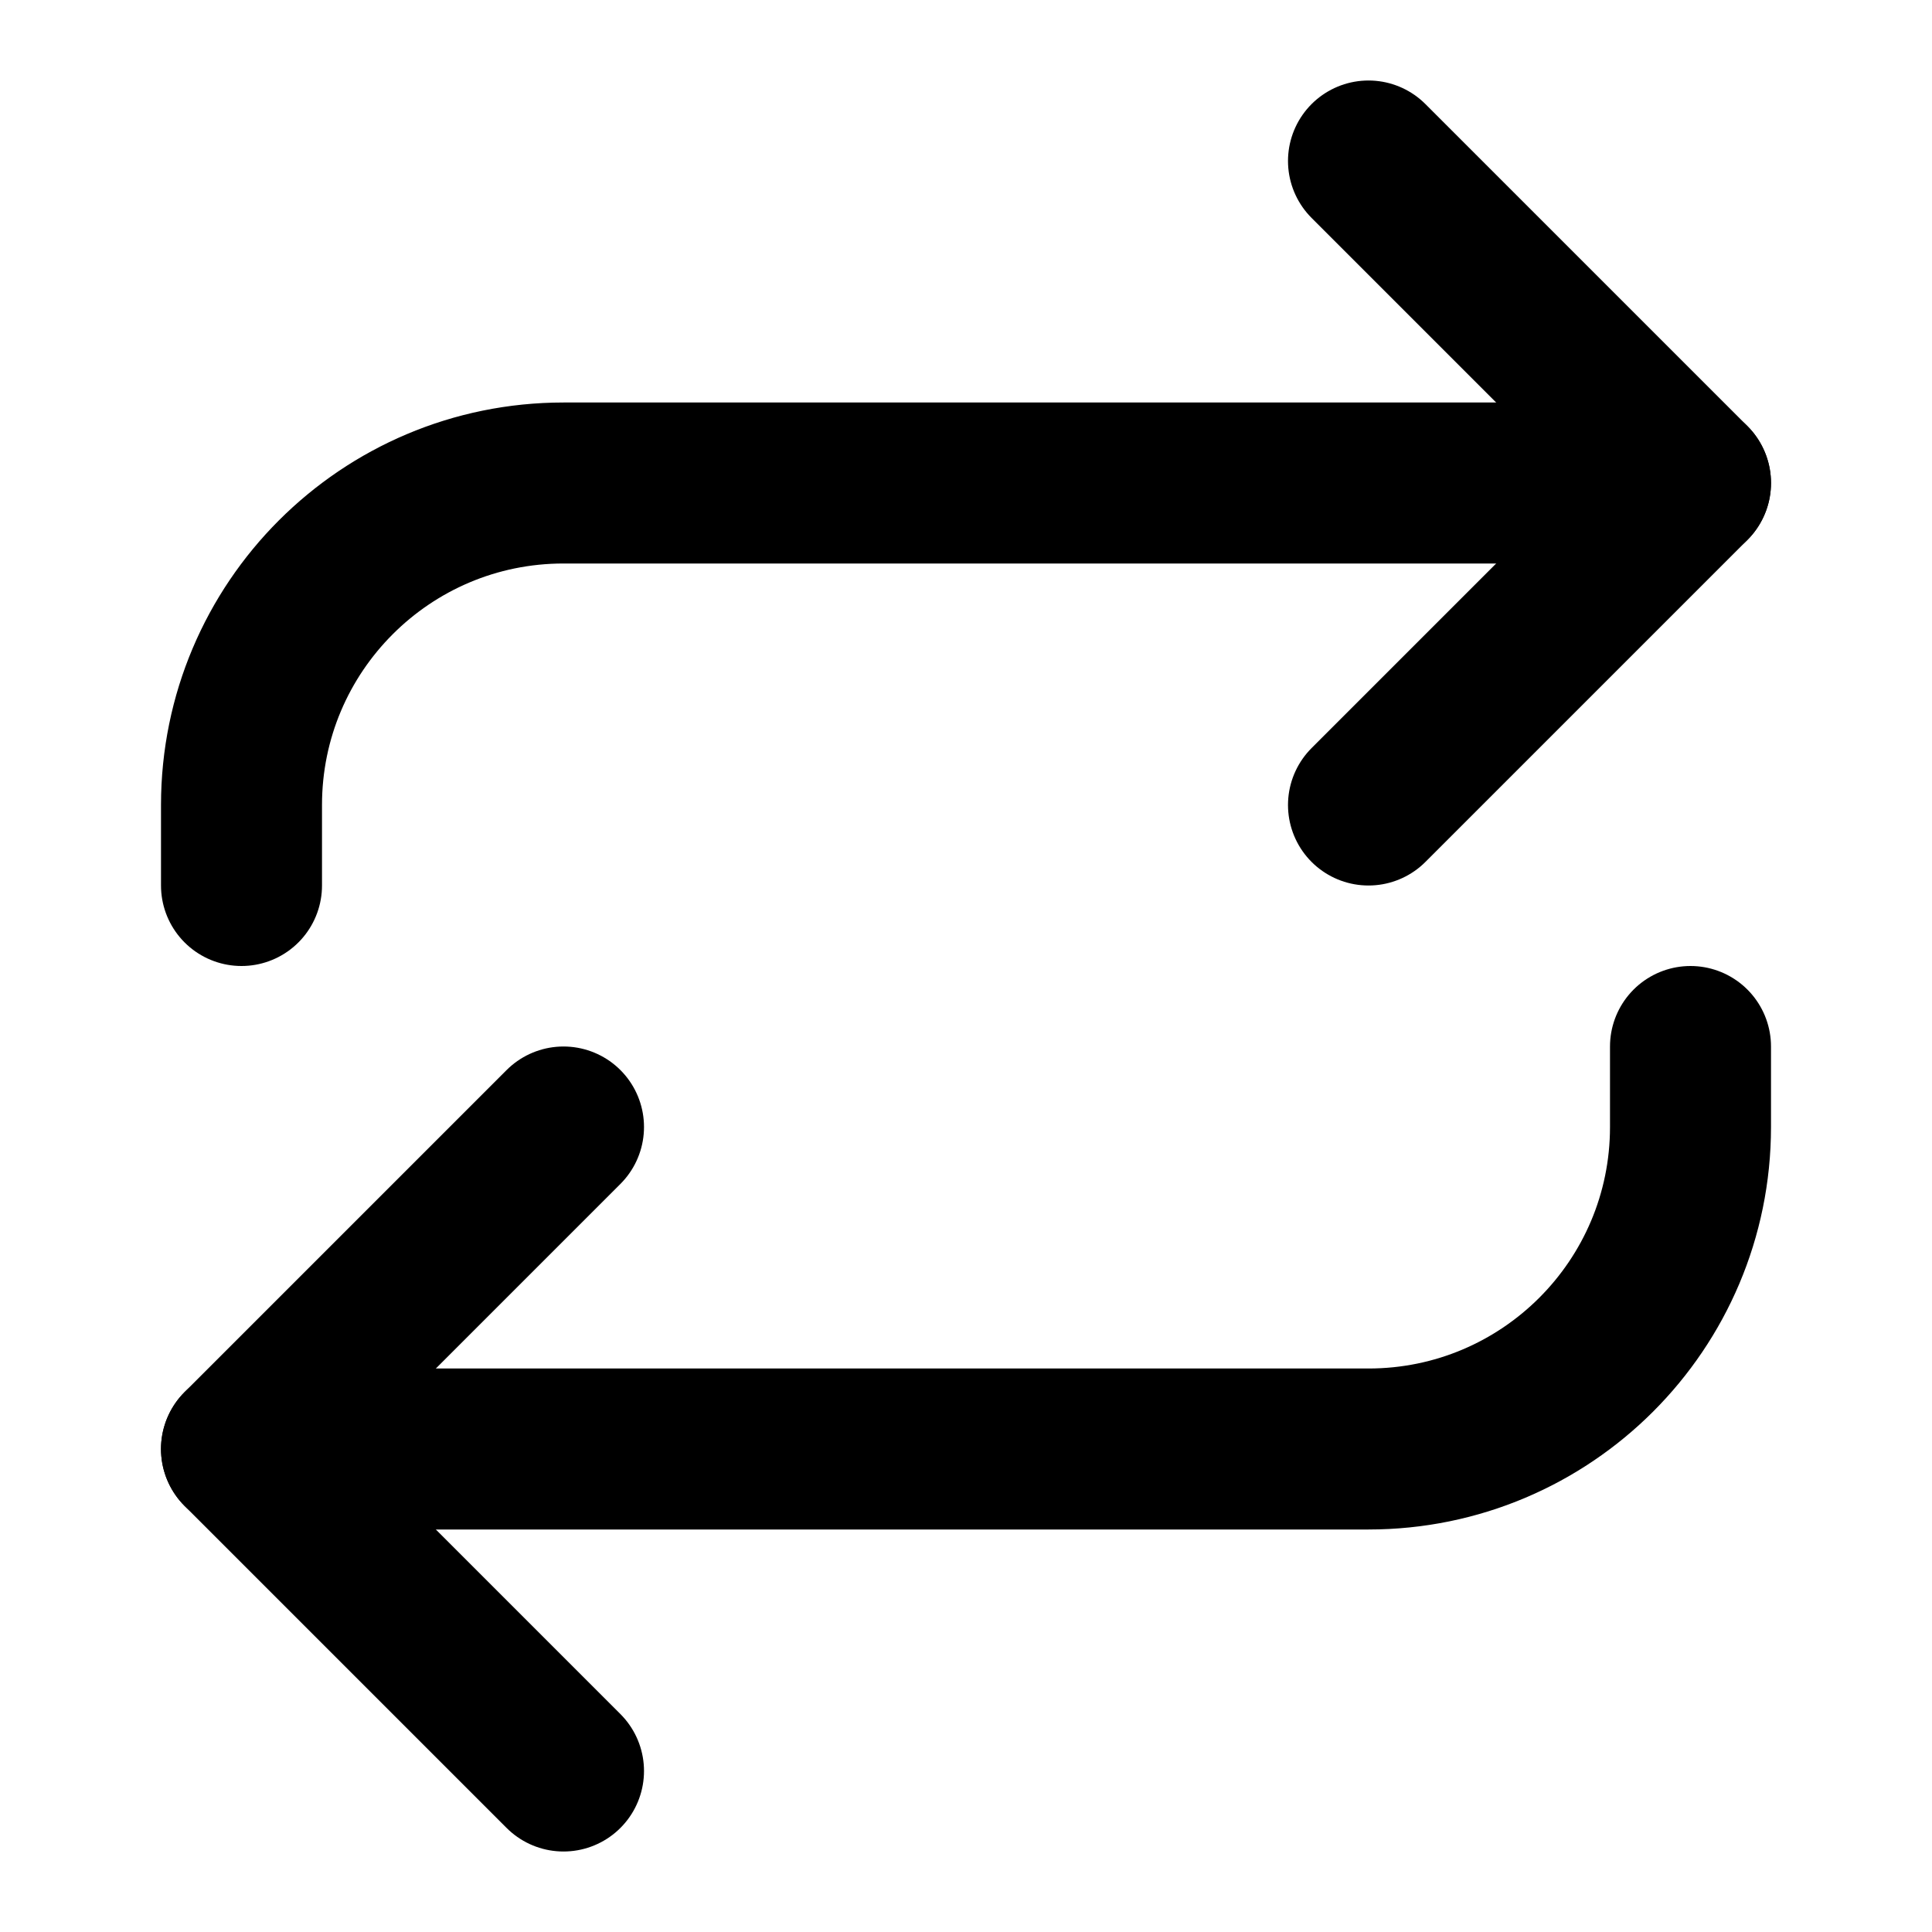
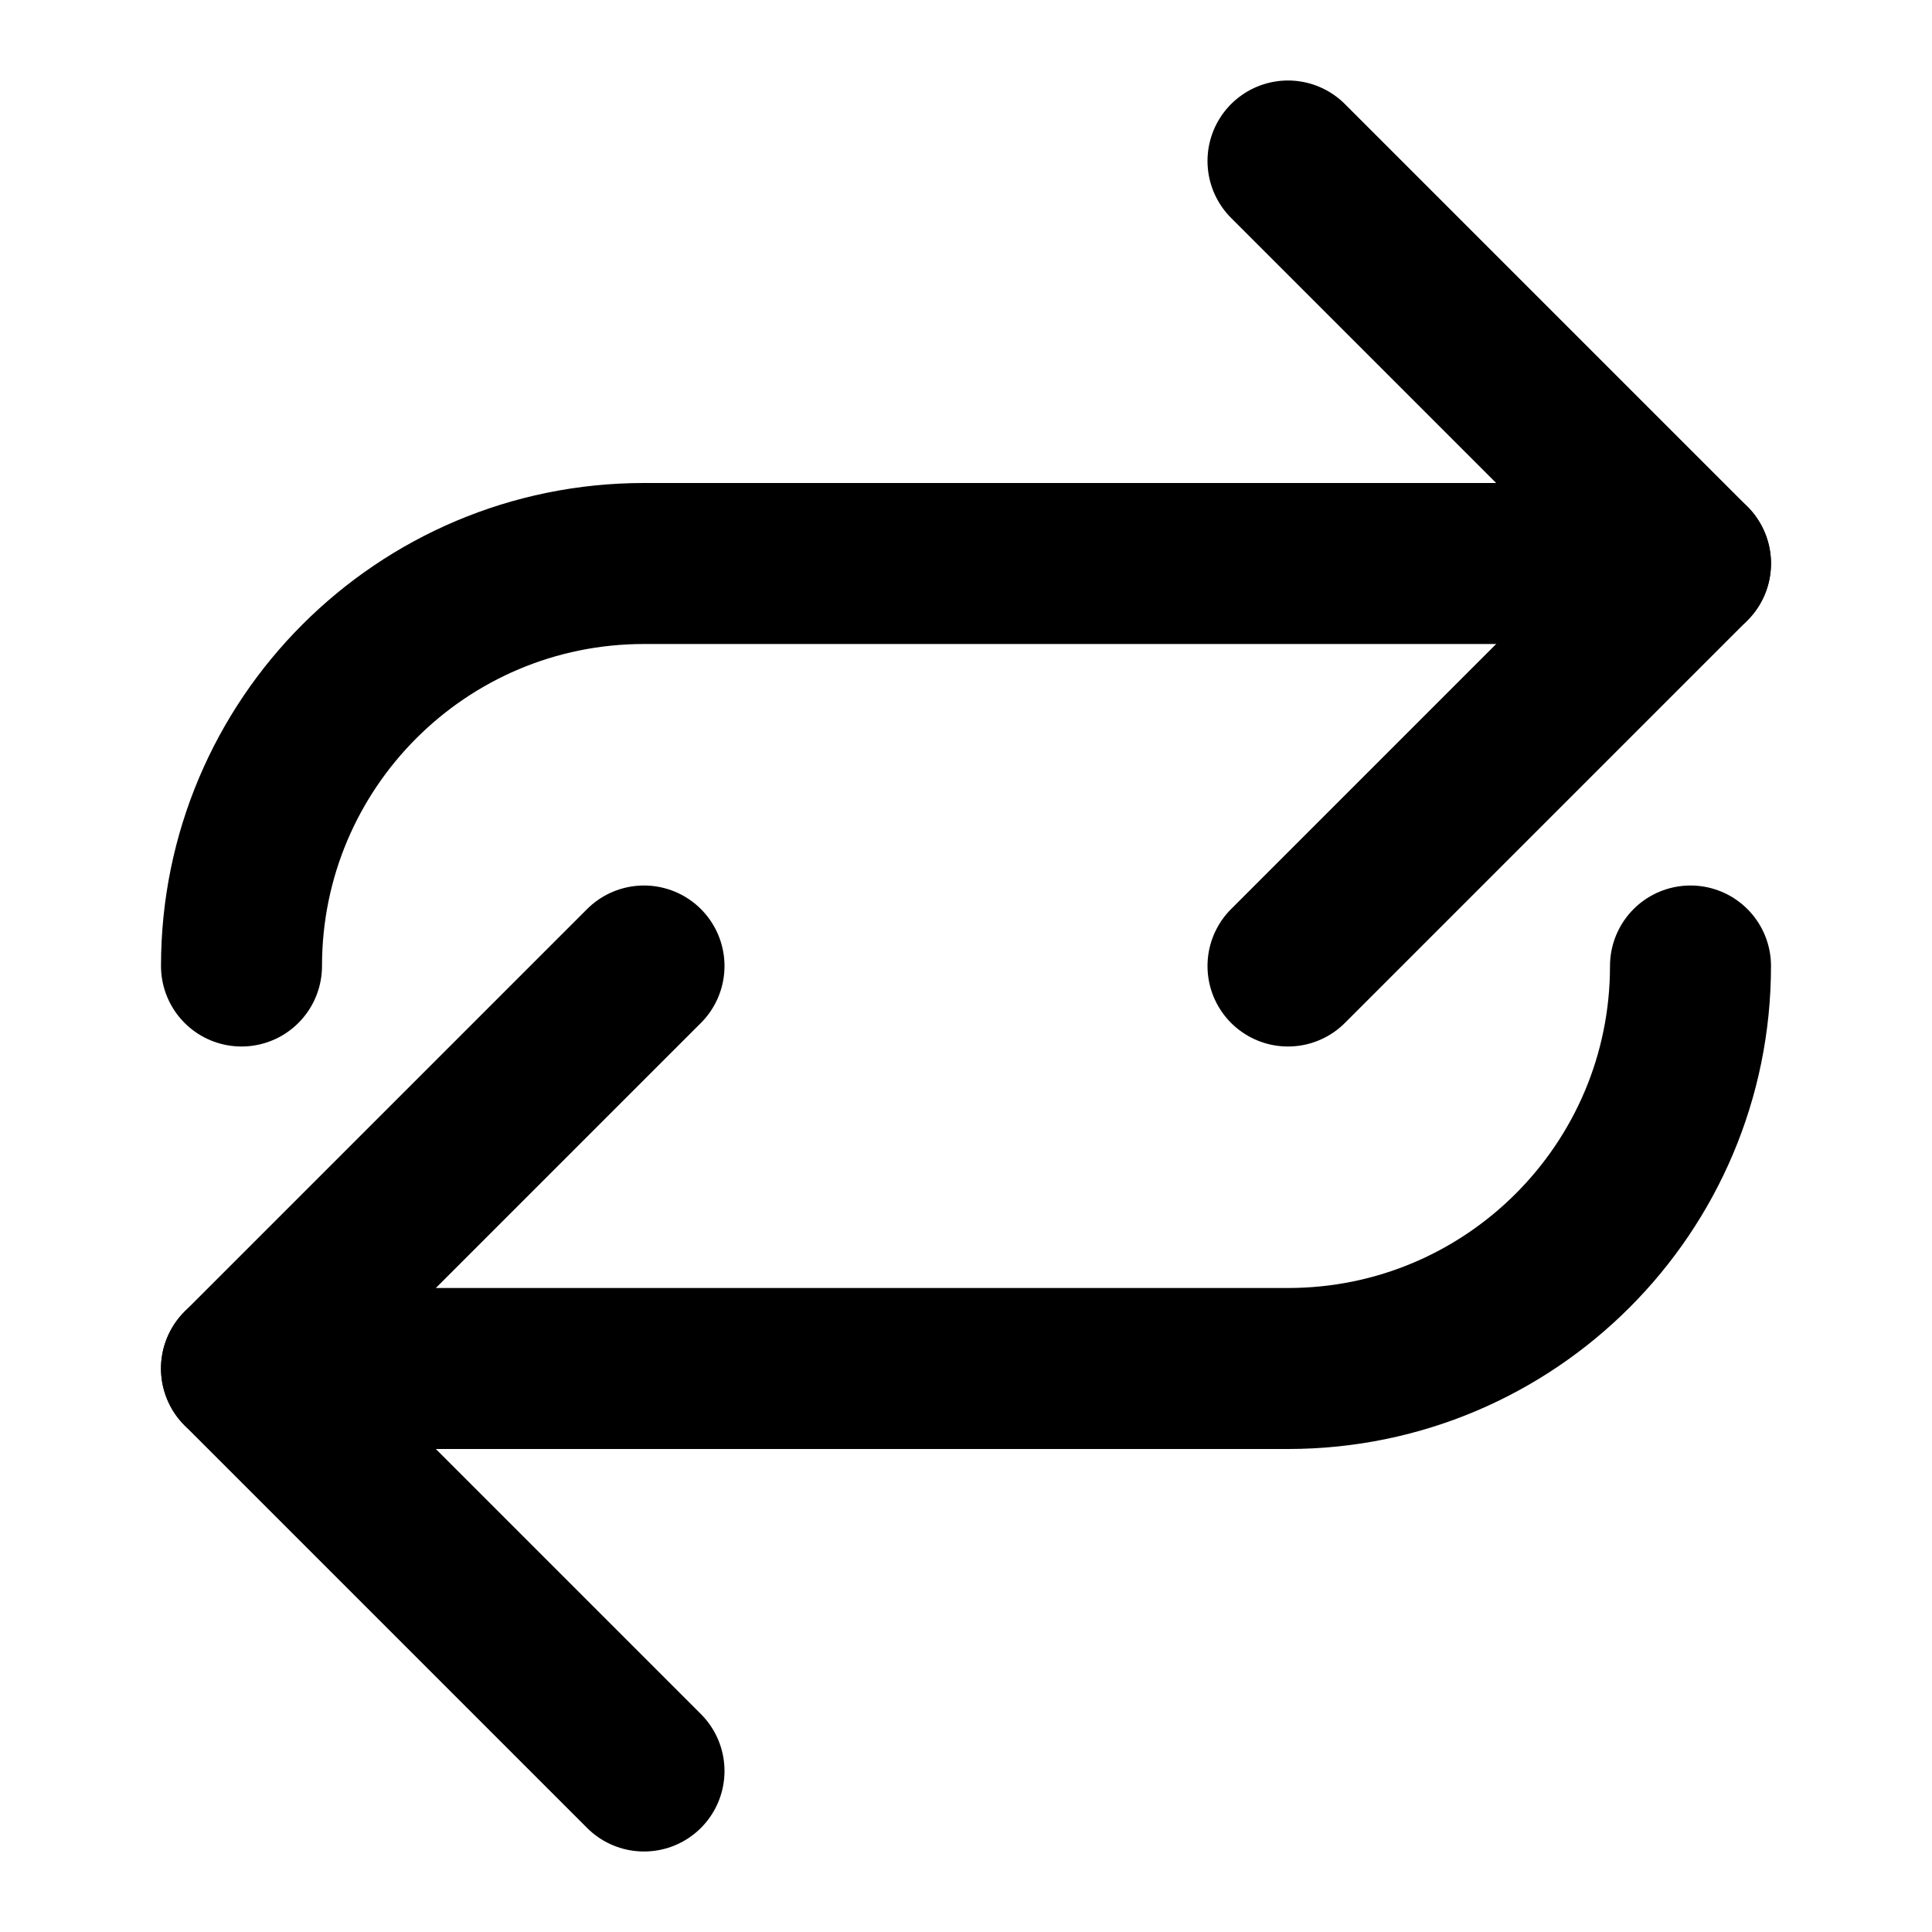
<svg xmlns="http://www.w3.org/2000/svg" height="24px" viewBox="0 0 24 24" width="24px" fill="none" stroke="currentColor" stroke-width="2" stroke-linecap="round" stroke-linejoin="round">
-   <path d="M17 2l4 4-4 4" />
-   <path d="M3 11v-1a4 4 0 0 1 4-4h14" />
-   <path d="M7 22l-4-4 4-4" />
-   <path d="M21 13v1a4 4 0 0 1-4 4H3" />
+   <path d="M16 2 L21 7 L16 12" />
+   <path d="M3 12 a5 5 0 0 1 5-5 H21" />
+   <path d="M8 12 L3 17 L8 22" />
+   <path d="M21 12 a5 5 0 0 1-5 5 H3" />
</svg>
